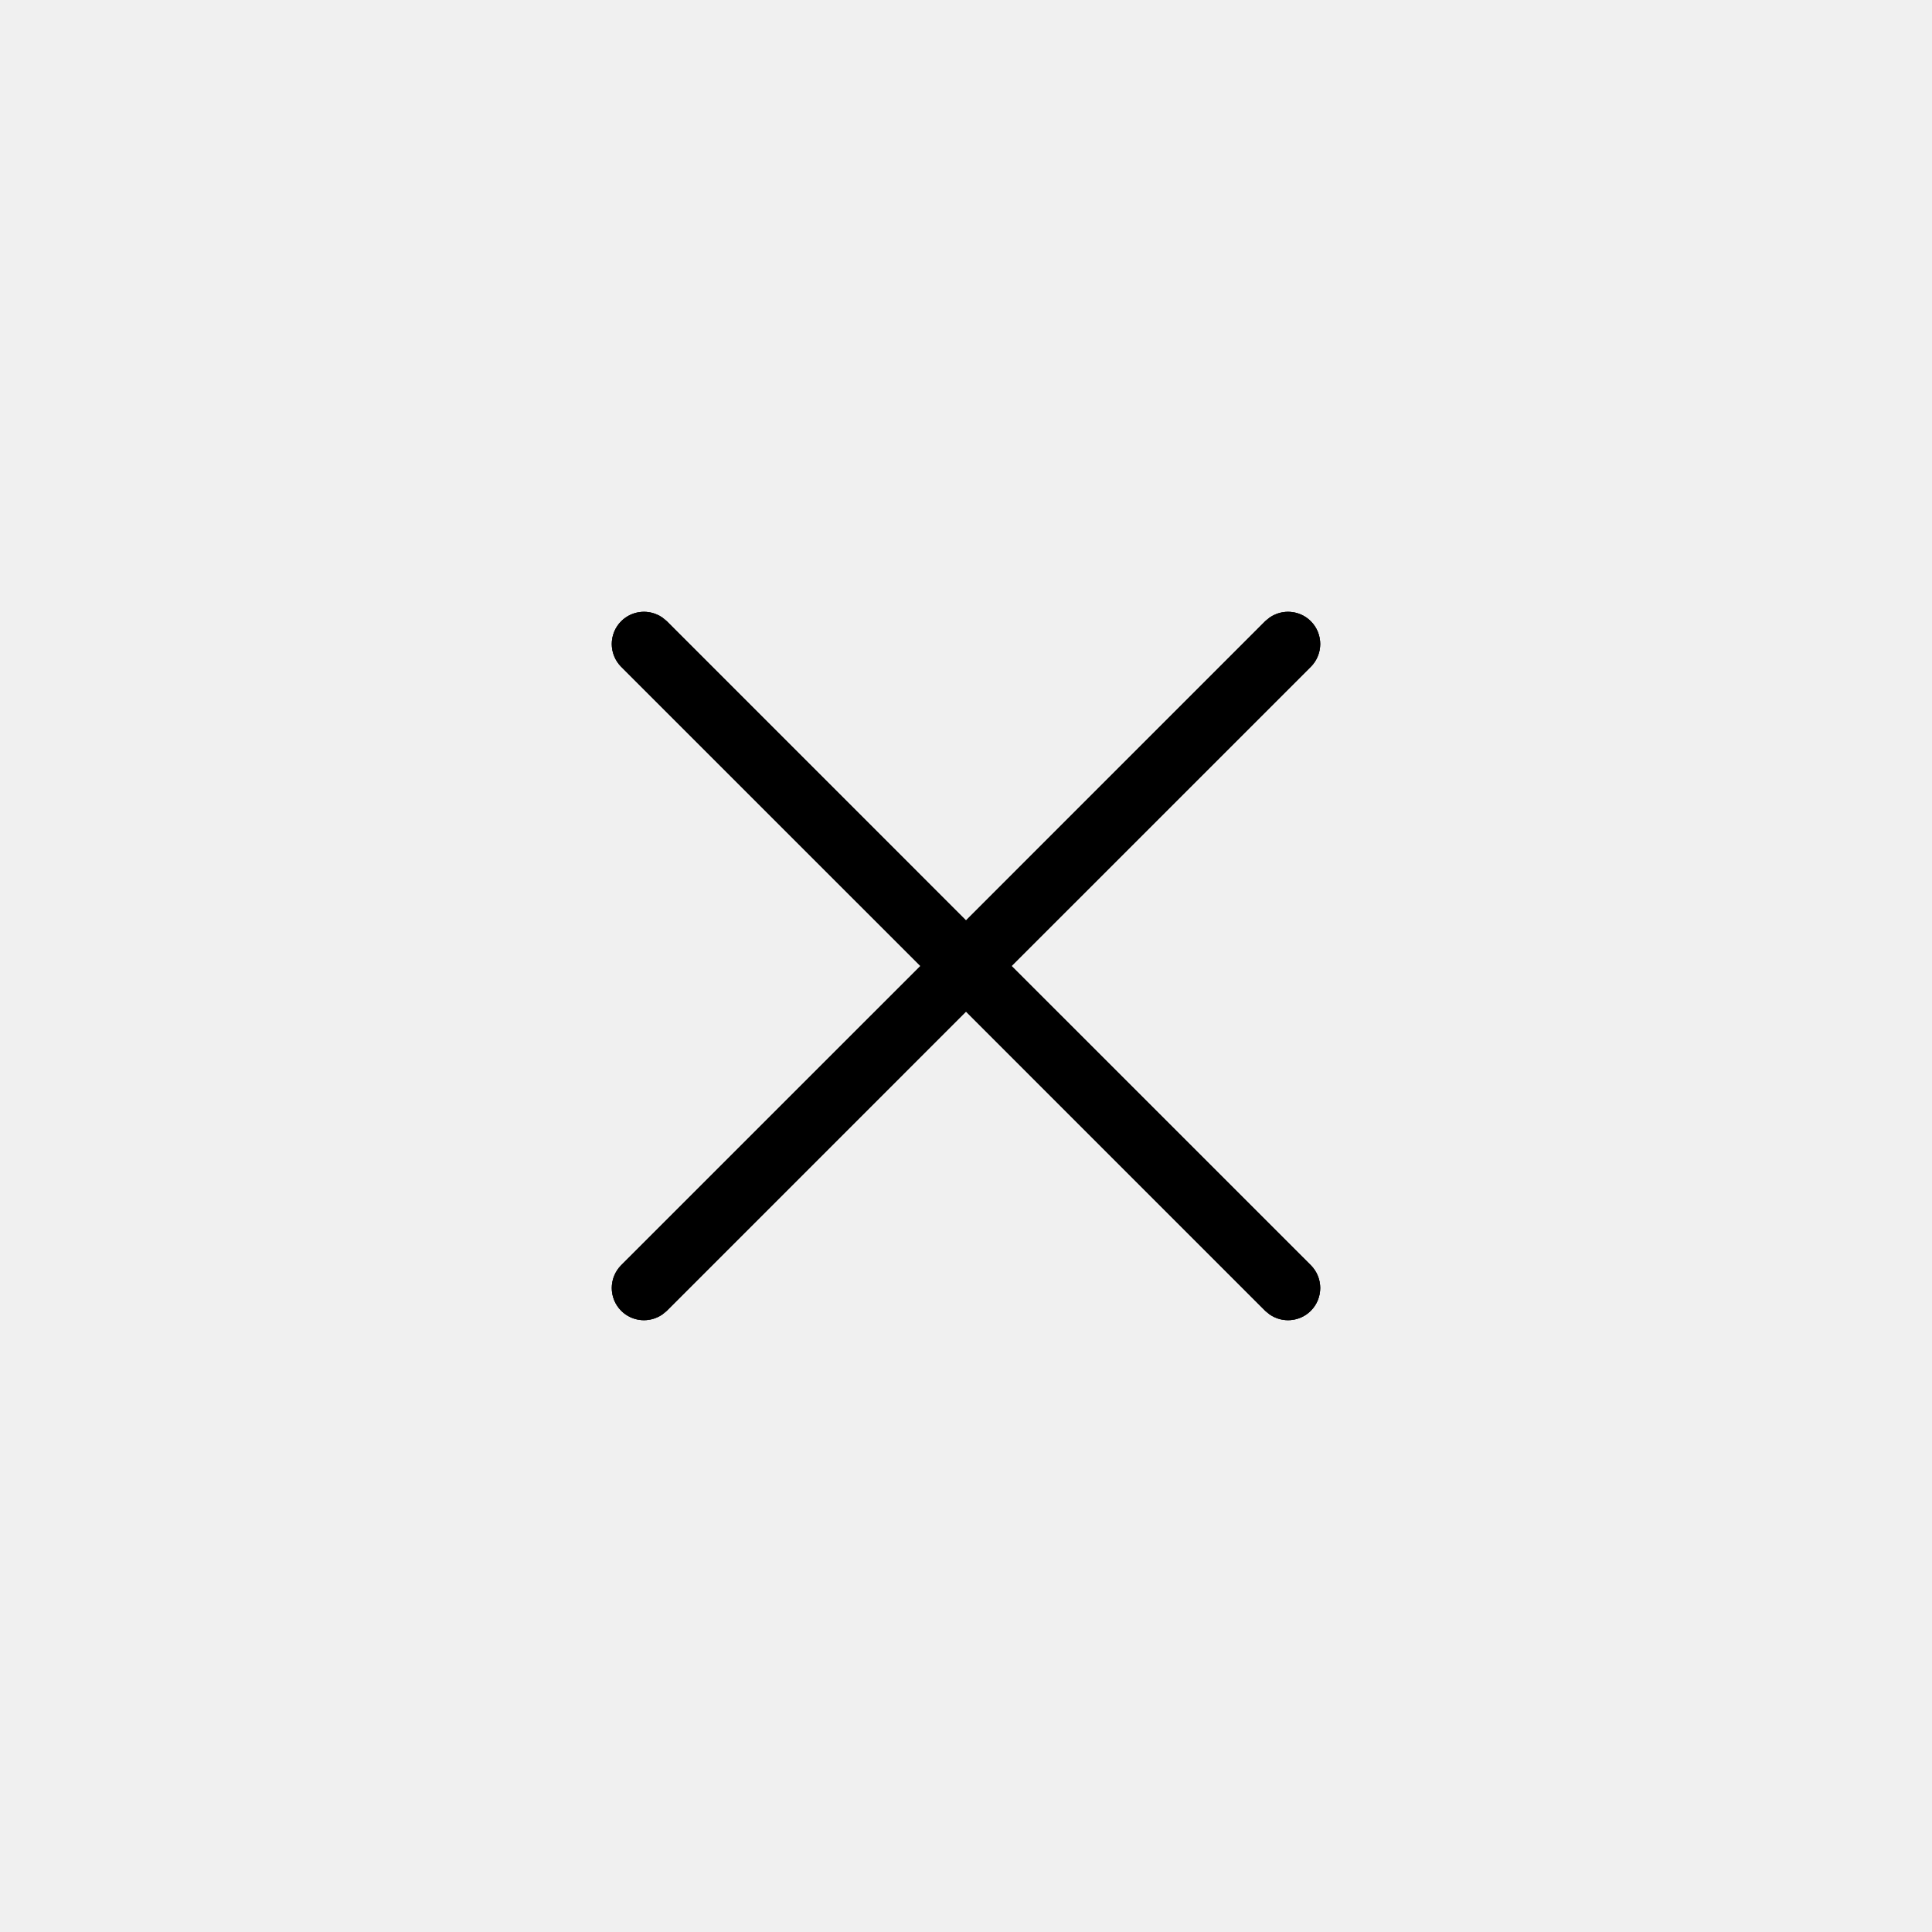
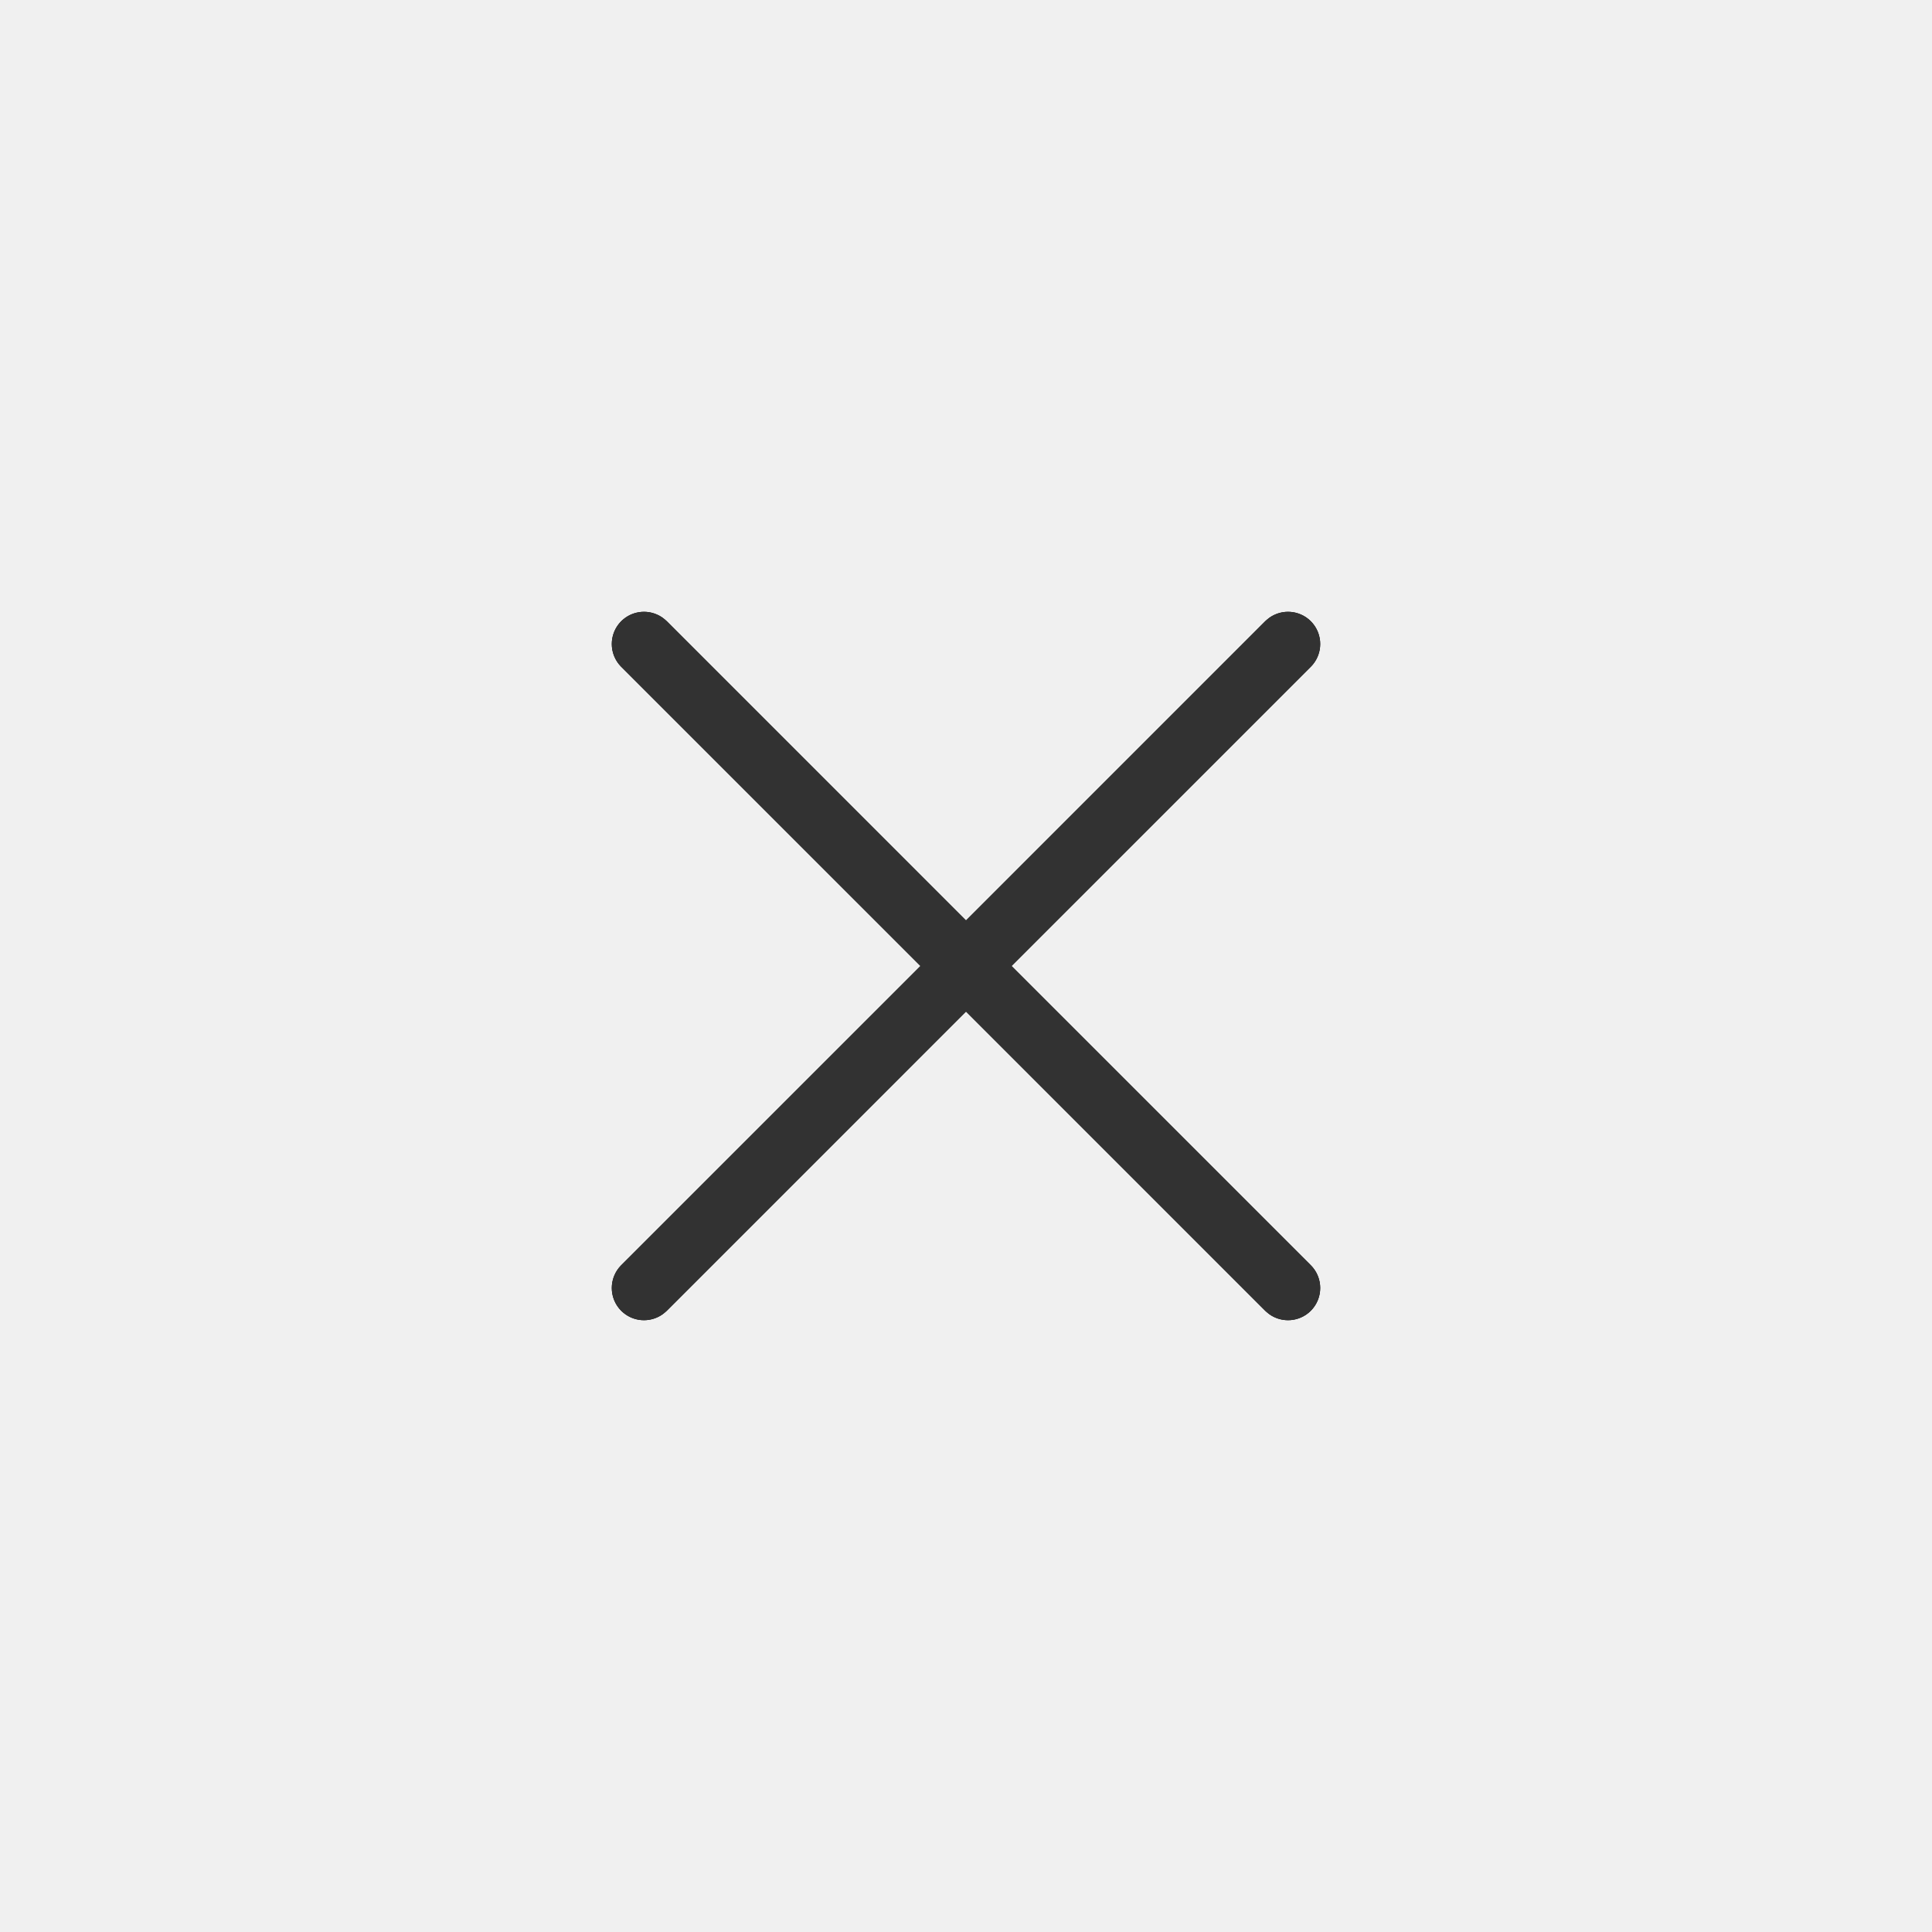
<svg xmlns="http://www.w3.org/2000/svg" width="30" height="30" viewBox="0 0 30 30" fill="none">
-   <path d="M10 10L20 20" stroke="#323232" stroke-linecap="round" stroke-linejoin="round" />
-   <path d="M20 10L10 20" stroke="#323232" stroke-linecap="round" stroke-linejoin="round" />
+   <path d="M10 10L20 20" stroke="currentColor" stroke-linecap="round" stroke-linejoin="round" />
+   <path d="M20 10L10 20" stroke="currentColor" stroke-linecap="round" stroke-linejoin="round" />
  <path fill-rule="evenodd" clip-rule="evenodd" d="M19.716 9.589C19.911 9.454 20.18 9.473 20.354 9.646C20.549 9.842 20.549 10.158 20.354 10.354L15.707 15L20.354 19.646C20.549 19.842 20.549 20.158 20.354 20.354C20.18 20.527 19.911 20.546 19.716 20.411L19.646 20.354L15 15.707L10.354 20.354L10.284 20.411C10.089 20.546 9.82 20.527 9.646 20.354C9.451 20.158 9.451 19.842 9.646 19.646L14.293 15L9.646 10.354C9.451 10.158 9.451 9.842 9.646 9.646C9.82 9.473 10.089 9.454 10.284 9.589L10.354 9.646L15 14.293L19.646 9.646L19.716 9.589Z" fill="#323232" />
  <mask id="mask0" mask-type="alpha" maskUnits="userSpaceOnUse" x="9" y="9" width="12" height="12">
    <path fill-rule="evenodd" clip-rule="evenodd" d="M19.716 9.589C19.911 9.454 20.18 9.473 20.354 9.646C20.549 9.842 20.549 10.158 20.354 10.354L15.707 15L20.354 19.646C20.549 19.842 20.549 20.158 20.354 20.354C20.18 20.527 19.911 20.546 19.716 20.411L19.646 20.354L15 15.707L10.354 20.354L10.284 20.411C10.089 20.546 9.82 20.527 9.646 20.354C9.451 20.158 9.451 19.842 9.646 19.646L14.293 15L9.646 10.354C9.451 10.158 9.451 9.842 9.646 9.646C9.82 9.473 10.089 9.454 10.284 9.589L10.354 9.646L15 14.293L19.646 9.646L19.716 9.589Z" fill="white" />
  </mask>
  <g mask="url(#mask0)">
-     <rect x="3" y="3" width="24" height="24" fill="currentColor" />
+     <rect x="3" y="3" width="24" height="24" fill="" />
  </g>
</svg>
